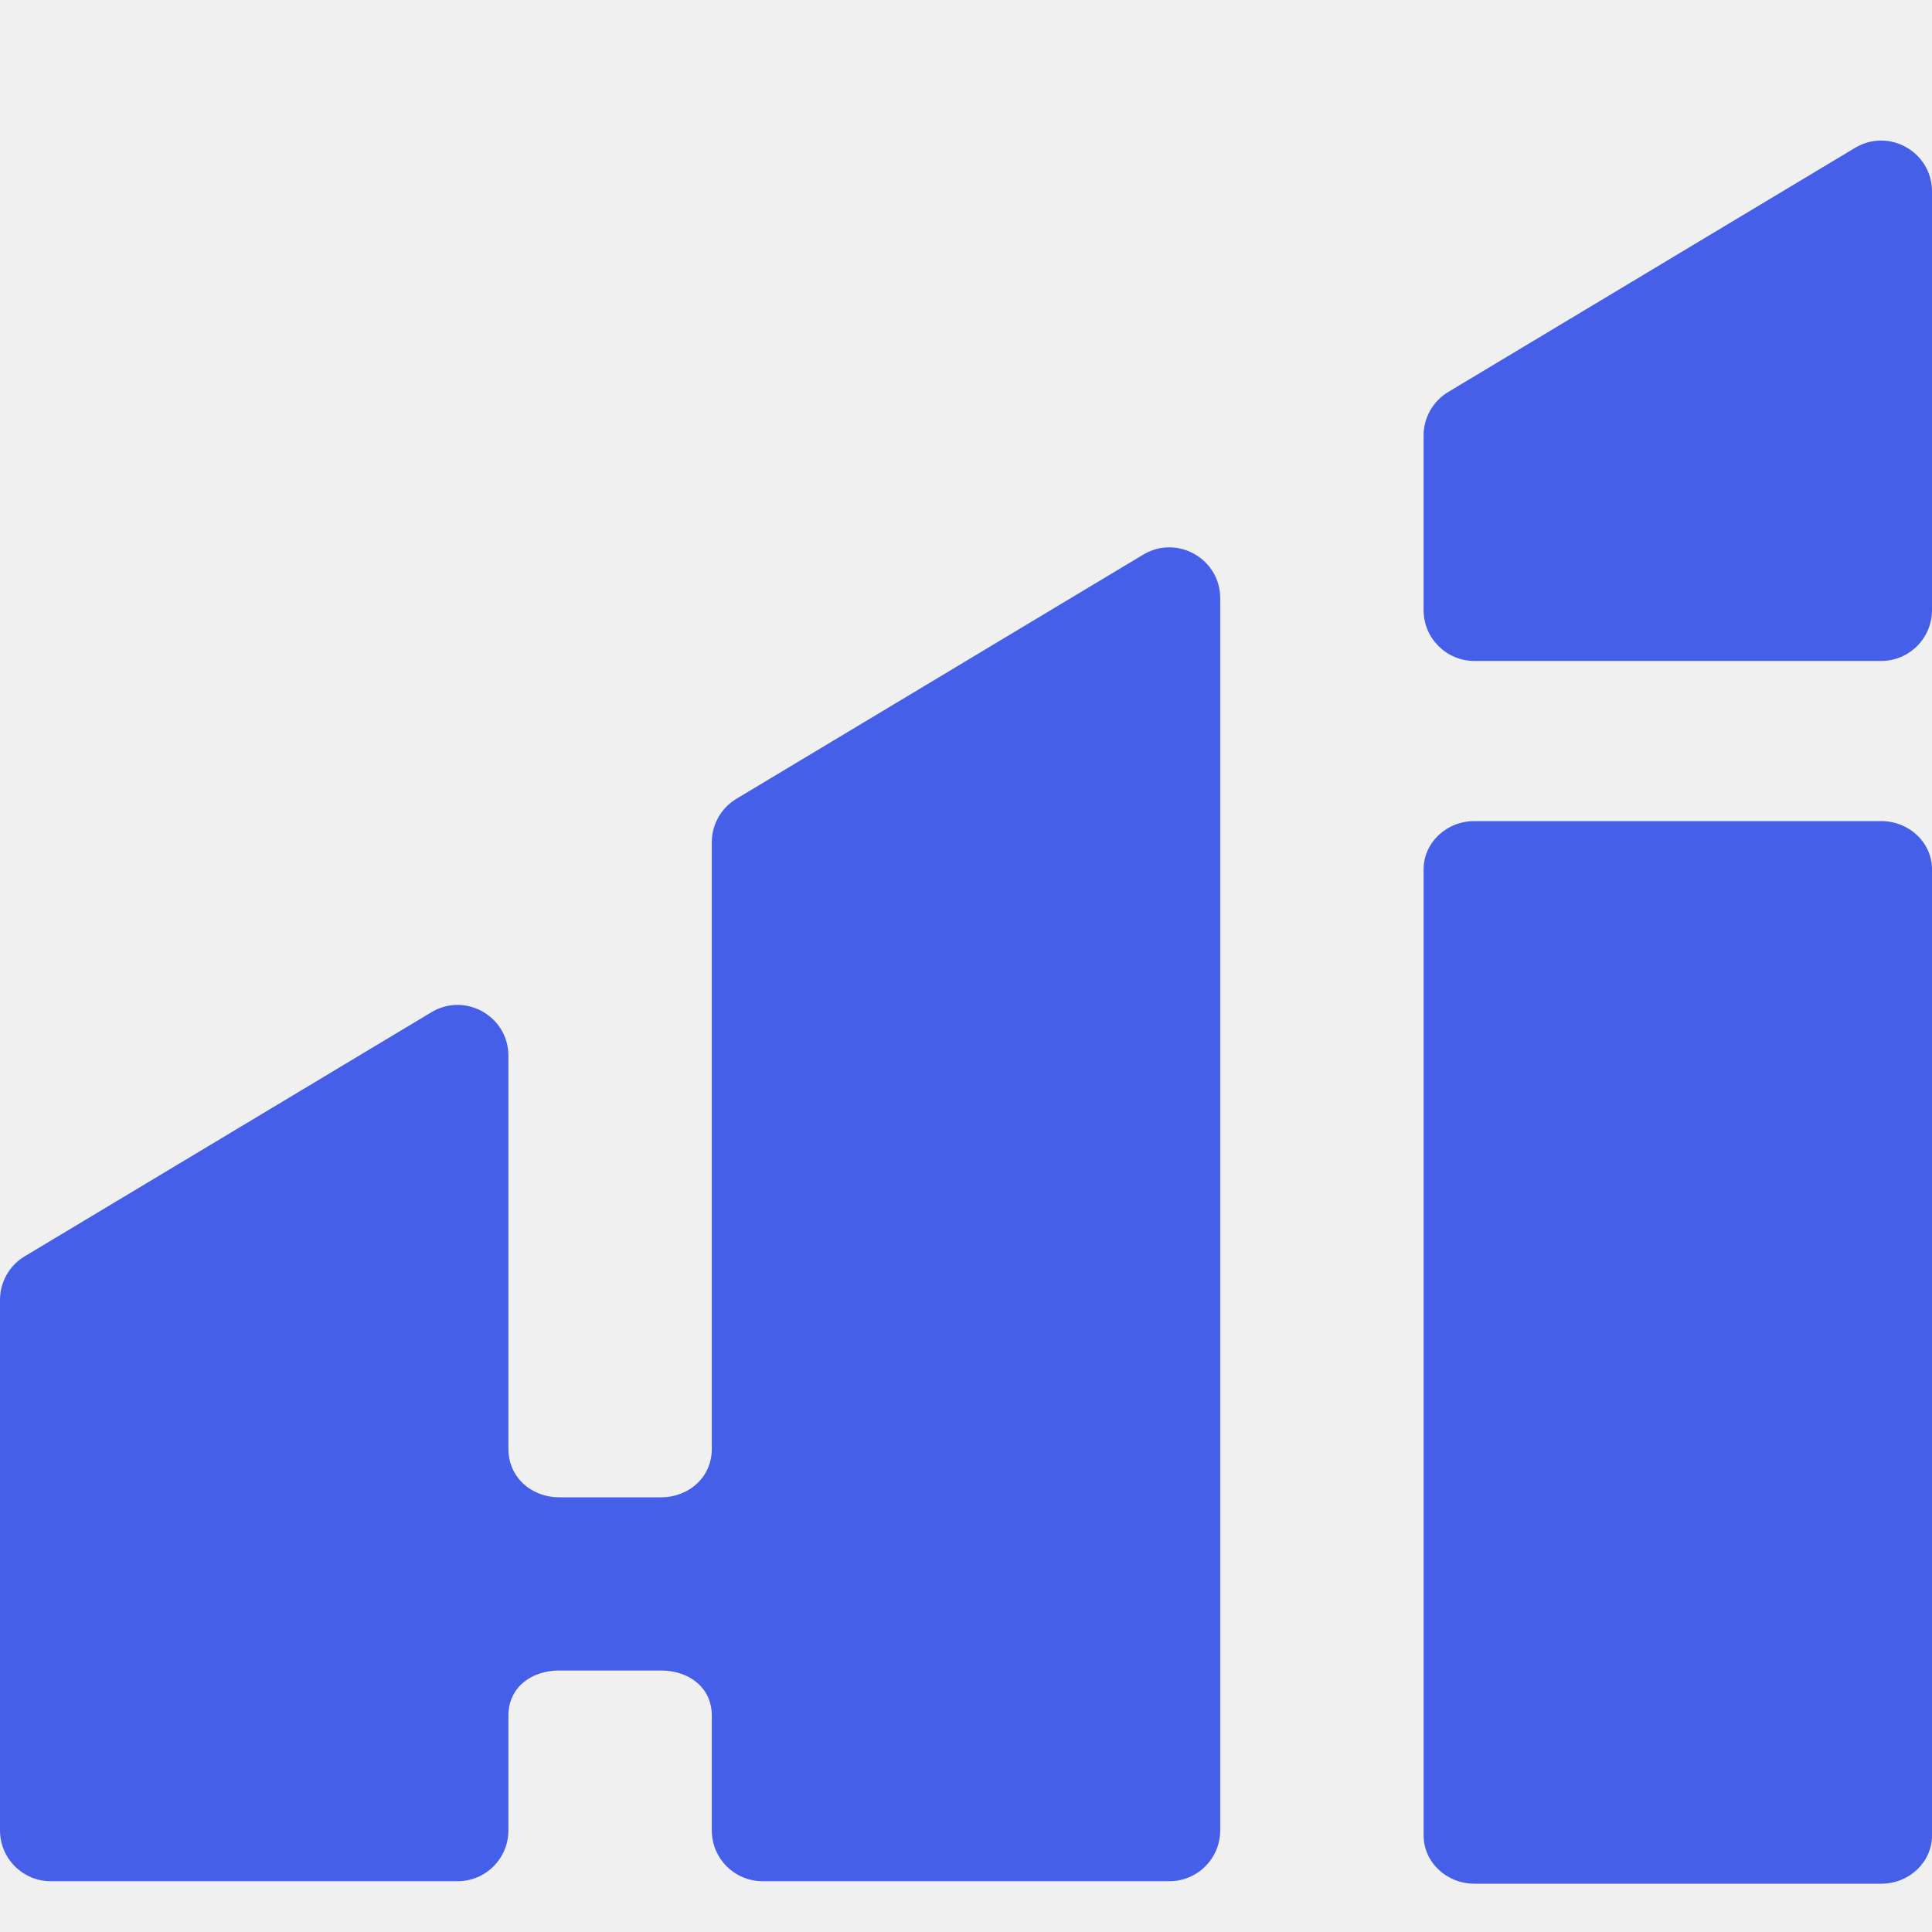
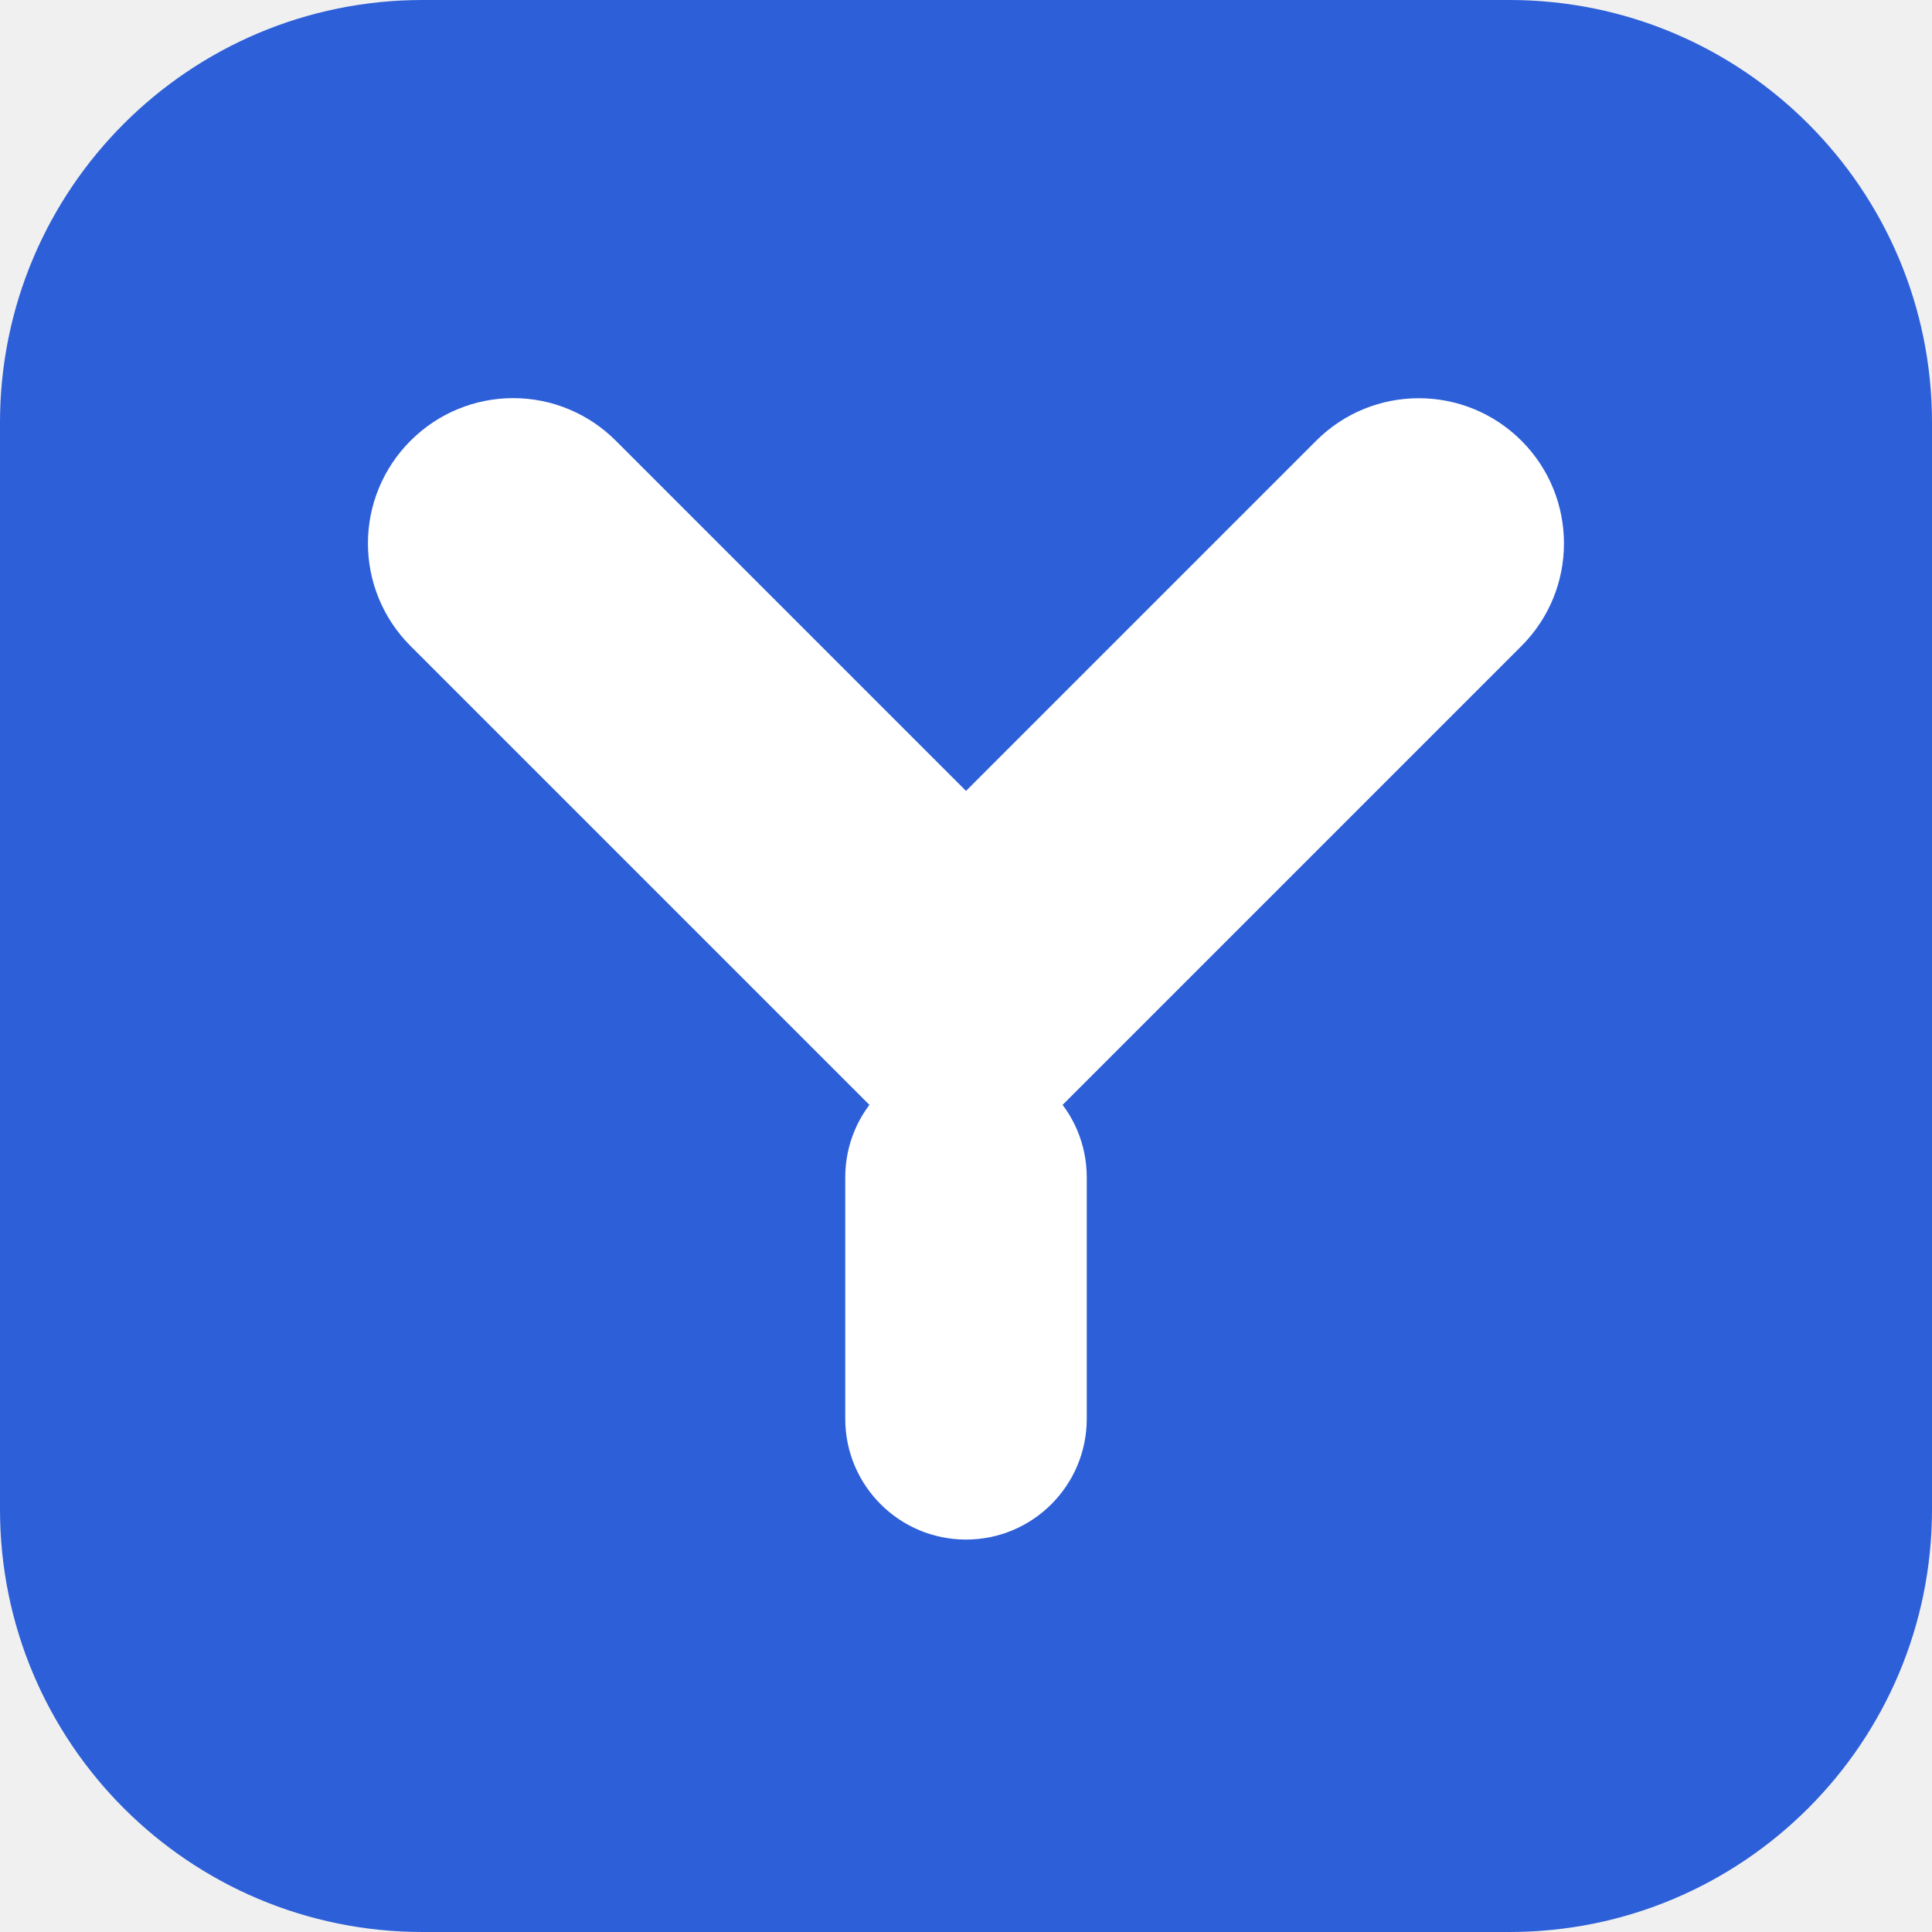
<svg xmlns="http://www.w3.org/2000/svg" width="64" height="64" viewBox="0 0 64 64" fill="none">
-   <g clip-path="url(#clip0_408_56)">
-     <path d="M47.158 14.428C47.158 13.837 47.468 13.289 47.976 12.984L61.449 4.899C62.572 4.225 64 5.034 64 6.343V20.21C64 21.14 63.246 21.895 62.316 21.895H48.842C47.912 21.895 47.158 21.14 47.158 20.21V14.428Z" fill="#455FE9" />
-     <path fill-rule="evenodd" clip-rule="evenodd" d="M24.397 26.459C23.889 26.764 23.579 27.312 23.579 27.903V43.792L23.579 45.475L23.579 45.476L23.579 48C23.579 48.93 22.825 49.6 21.895 49.6H18.526C17.596 49.6 16.842 48.93 16.842 48V45.475V34.976C16.842 33.667 15.414 32.858 14.291 33.532L0.818 41.617C0.31 41.922 0 42.47 0 43.062V60.634C0 61.564 0.754 62.318 1.684 62.318H15.158C16.088 62.318 16.842 61.564 16.842 60.634V58.949V56.831C16.842 55.901 17.596 55.338 18.526 55.338H21.895C22.825 55.338 23.579 55.901 23.579 56.831V58.949L23.579 60.634C23.579 61.564 24.333 62.318 25.263 62.318H38.737C39.667 62.318 40.421 61.564 40.421 60.634V45.476V43.792V19.818C40.421 18.509 38.993 17.7 37.87 18.374L24.397 26.459Z" fill="#455FE9" />
-     <path d="M47.159 28.8V60.8C47.159 61.684 47.913 62.4 48.843 62.4H62.317C63.247 62.4 64.001 61.684 64.001 60.8V28.8C64.001 27.916 63.247 27.2 62.317 27.2H48.843C47.913 27.2 47.159 27.916 47.159 28.8Z" fill="#455FE9" />
-   </g>
-   <defs>
- 
- </defs>
+   <rect width="64" height="64" rx="14" fill="#2D5FD8" />
+   <path d="M13.6 14.6a4.8 4.8 0 0 1 6.8 0L32 26.2l11.6-11.6a4.8 4.8 0 1 1 6.8 6.8L32 39.8 13.6 21.4a4.8 4.8 0 0 1 0-6.8Z" fill="white" />
+   <rect x="28" y="35" width="8" height="16" rx="4" fill="white" />
</svg>
